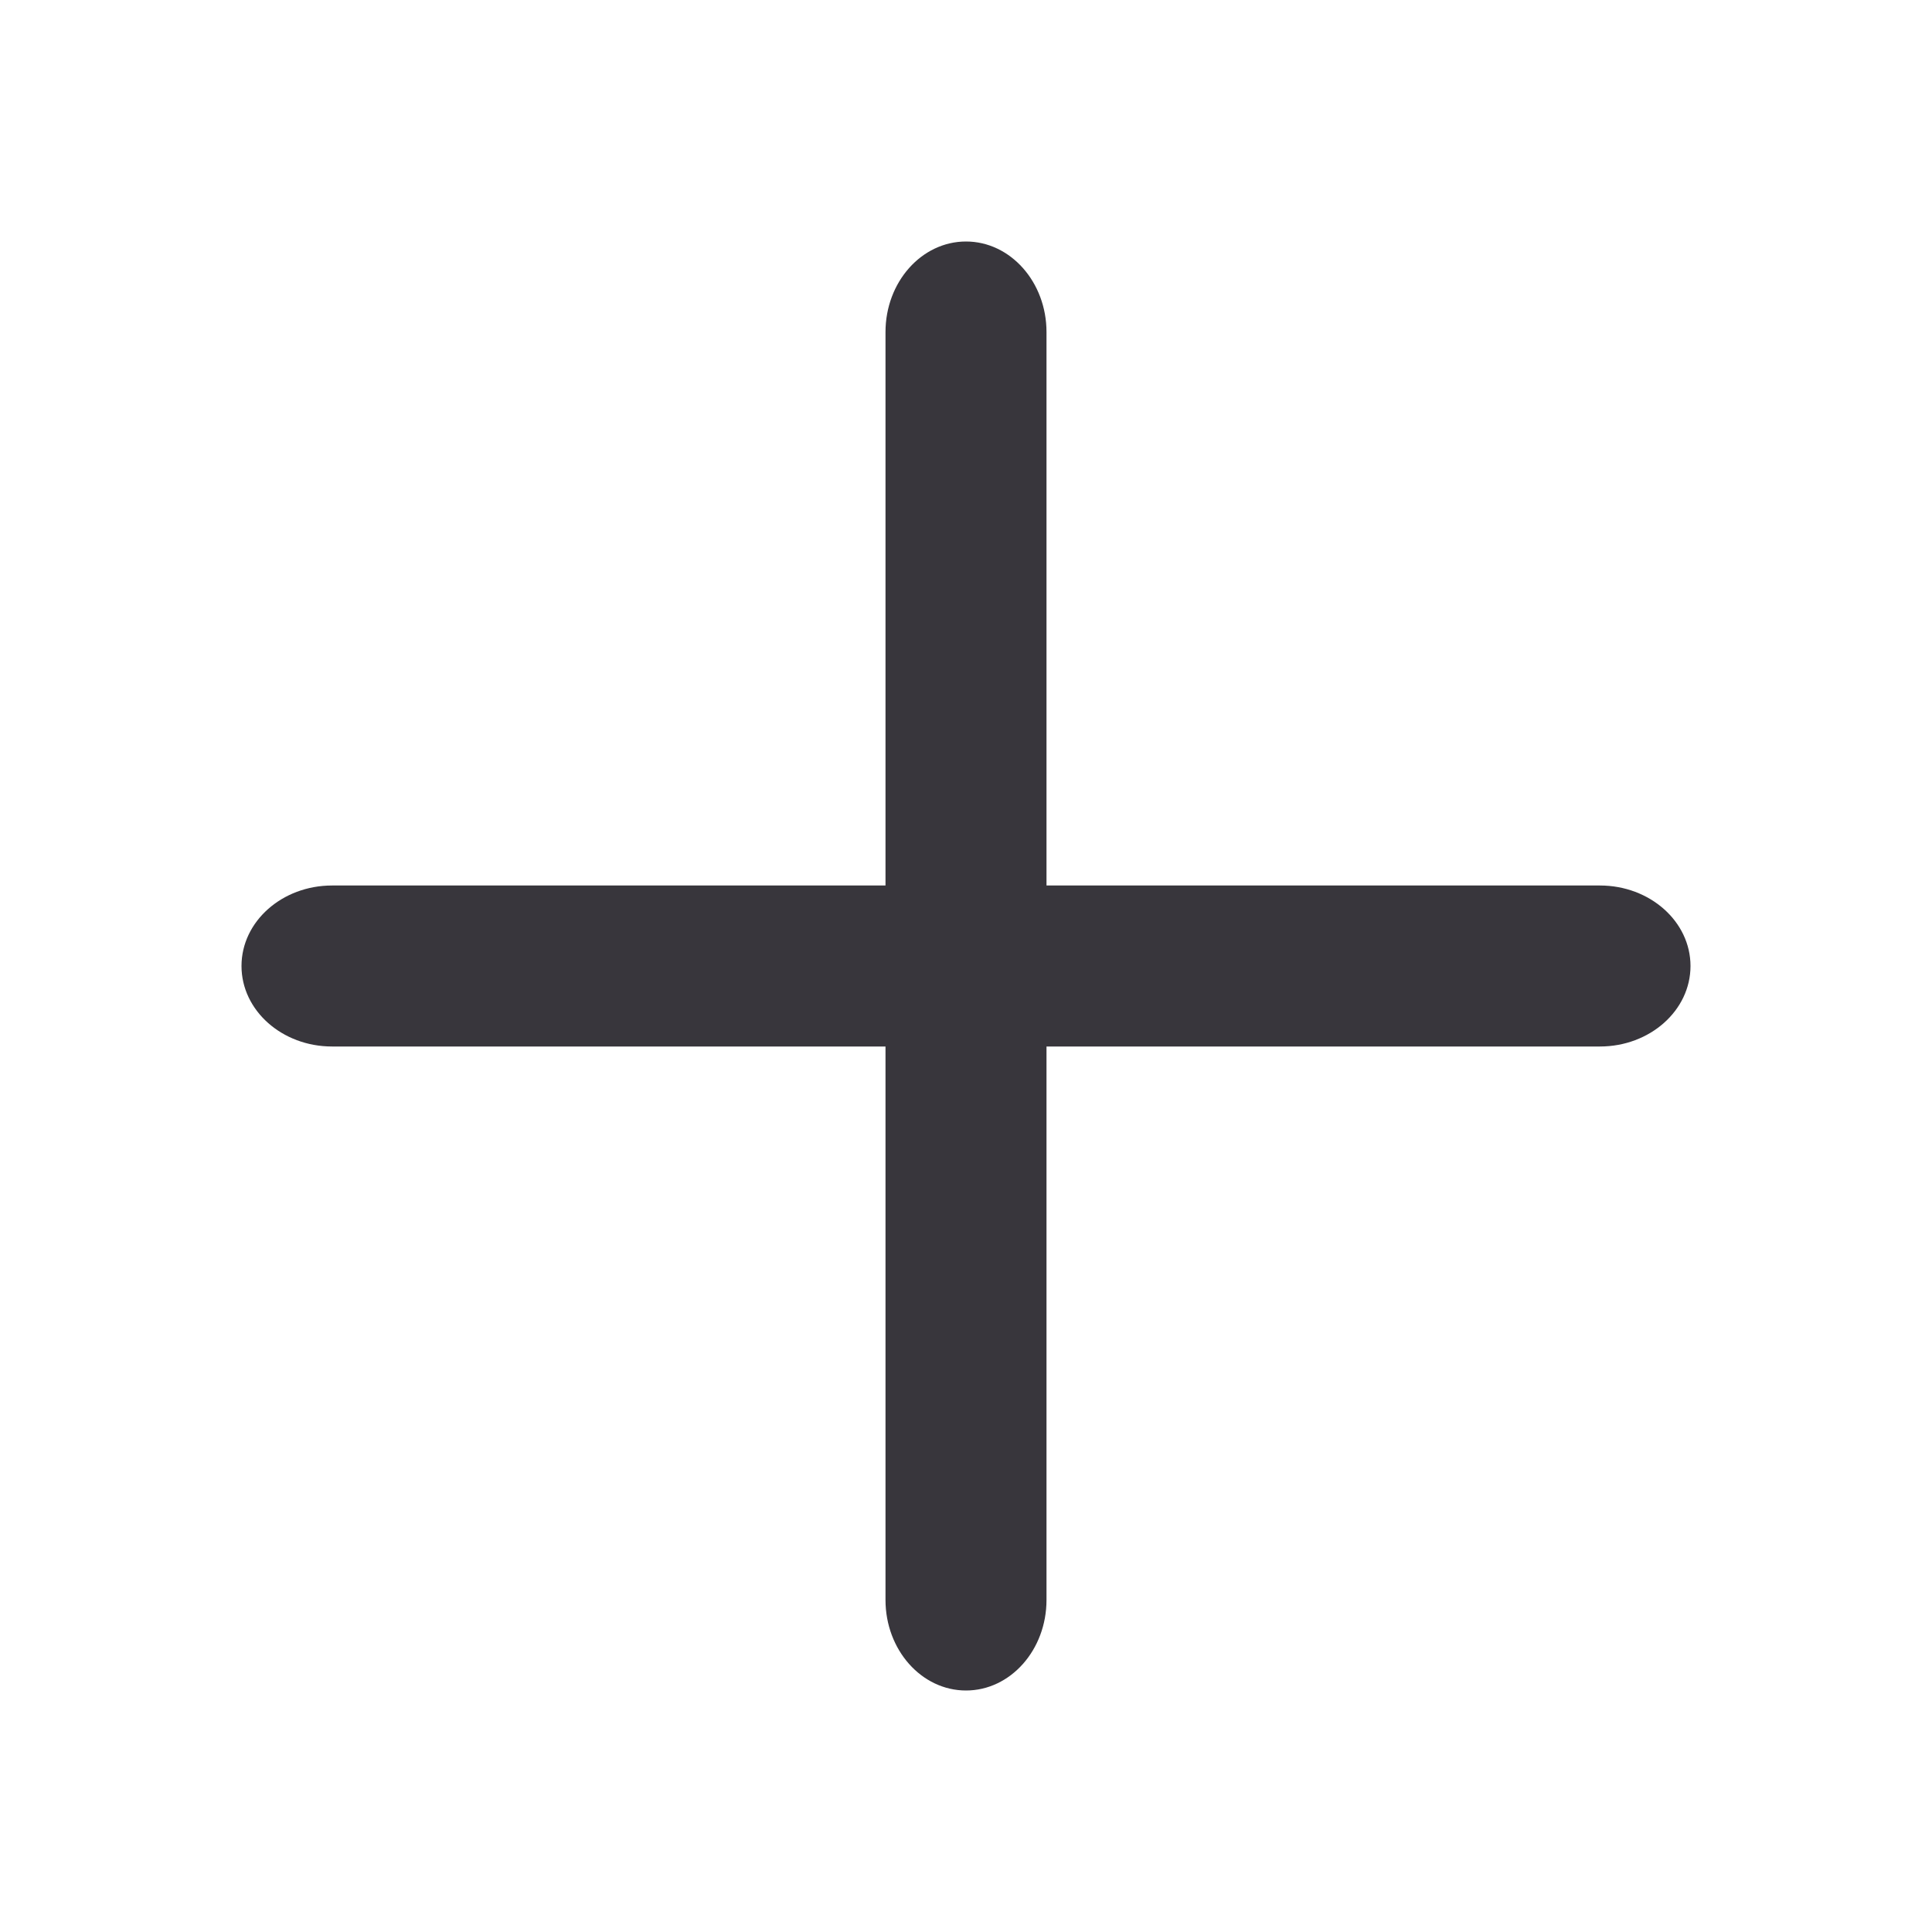
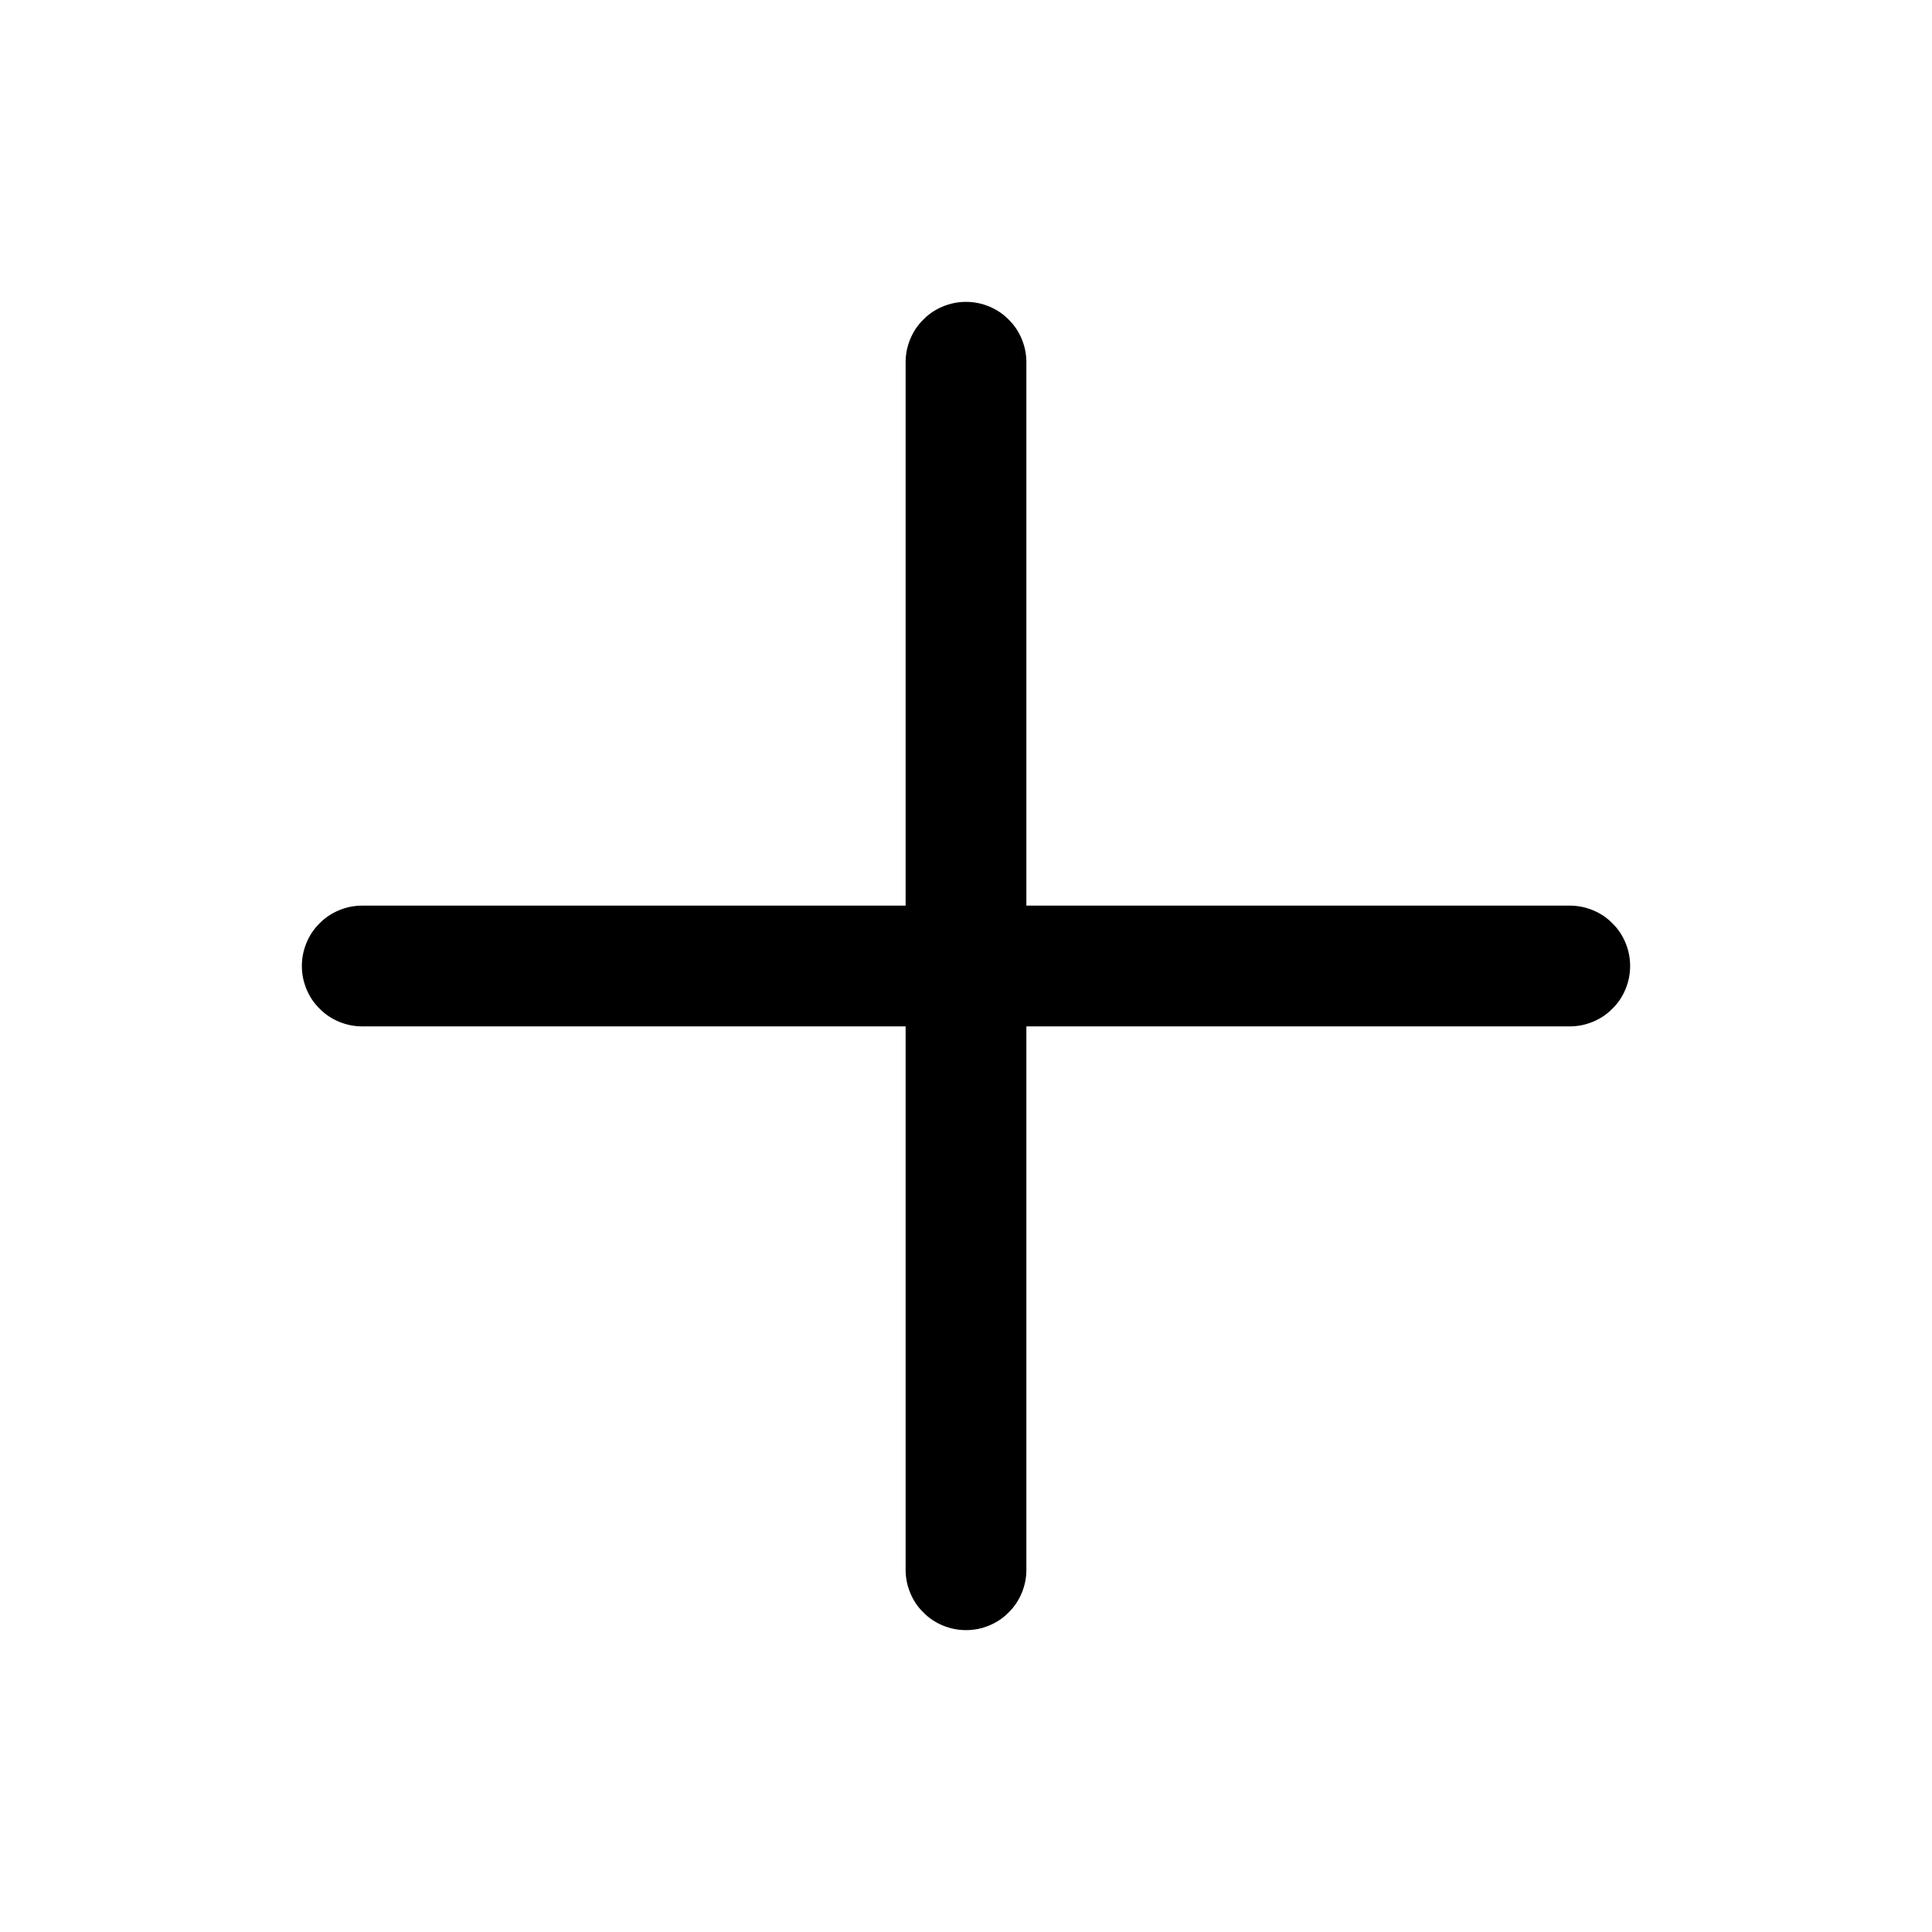
<svg xmlns="http://www.w3.org/2000/svg" fill="none" version="1.1" width="24" height="24" viewBox="0 0 24 24">
  <defs>
    <clipPath id="master_svg0_234_18041">
      <rect x="0" y="0" width="24" height="24" rx="0" />
    </clipPath>
-     <clipPath id="master_svg1_3105_3539">
-       <rect x="0" y="0" width="24" height="24" rx="0" />
-     </clipPath>
  </defs>
  <g clip-path="url(#master_svg0_234_18041)">
-     <g clip-path="url(#master_svg1_3105_3539)" />
-     <g transform="matrix(0,1,-1,0,16,-10)">
-       <path d="M29.875,3L14.125,3C13.504,3,13,3.448,13,4C13,4.552,13.504,5,14.125,5L29.875,5C30.496,5,31,4.552,31,4C31,3.448,30.496,3,29.875,3Z" fill-rule="evenodd" fill="#38363C" fill-opacity="1" />
-     </g>
    <g>
-       <path d="M19.875,11L4.125,11C3.504,11,3,11.448,3,12C3,12.552,3.504,13,4.125,13L19.875,13C20.496,13,21,12.552,21,12C21,11.448,20.496,11,19.875,11Z" fill-rule="evenodd" fill="#38363C" fill-opacity="1" />
+       <path d="M11.25,4.5Q11.25,4.426,11.264,4.354Q11.279,4.281,11.307,4.213Q11.335,4.145,11.376,4.083Q11.417,4.022,11.47,3.97Q11.522,3.917,11.583,3.876Q11.645,3.835,11.713,3.807Q11.781,3.779,11.854,3.764Q11.926,3.75,12,3.75Q12.074,3.75,12.146,3.764Q12.219,3.779,12.287,3.807Q12.355,3.835,12.417,3.876Q12.478,3.917,12.53,3.97Q12.583,4.022,12.624,4.083Q12.665,4.145,12.693,4.213Q12.721,4.281,12.736,4.354Q12.75,4.426,12.75,4.5L12.75,11.25L19.5,11.25Q19.574,11.25,19.646,11.264Q19.719,11.279,19.787,11.307Q19.855,11.335,19.917,11.376Q19.978,11.417,20.03,11.47Q20.083,11.522,20.124,11.583Q20.165,11.645,20.193,11.713Q20.221,11.781,20.236,11.854Q20.25,11.926,20.25,12Q20.25,12.074,20.236,12.146Q20.221,12.219,20.193,12.287Q20.165,12.355,20.124,12.417Q20.083,12.478,20.03,12.53Q19.978,12.583,19.917,12.624Q19.855,12.665,19.787,12.693Q19.719,12.721,19.646,12.736Q19.574,12.75,19.5,12.75L12.75,12.75L12.75,19.5Q12.75,19.574,12.736,19.646Q12.721,19.719,12.693,19.787Q12.665,19.855,12.624,19.917Q12.583,19.978,12.53,20.03Q12.478,20.083,12.417,20.124Q12.355,20.165,12.287,20.193Q12.219,20.221,12.146,20.236Q12.074,20.25,12,20.25Q11.926,20.25,11.854,20.236Q11.781,20.221,11.713,20.193Q11.645,20.165,11.583,20.124Q11.522,20.083,11.47,20.03Q11.417,19.978,11.376,19.917Q11.335,19.855,11.307,19.787Q11.279,19.719,11.264,19.646Q11.25,19.574,11.25,19.5L11.25,12.75L4.5,12.75Q4.426,12.75,4.354,12.736Q4.281,12.721,4.213,12.693Q4.145,12.665,4.083,12.624Q4.022,12.583,3.97,12.53Q3.917,12.478,3.876,12.417Q3.835,12.355,3.807,12.287Q3.779,12.219,3.764,12.146Q3.75,12.074,3.75,12Q3.75,11.926,3.764,11.854Q3.779,11.781,3.807,11.713Q3.835,11.645,3.876,11.583Q3.917,11.522,3.97,11.47Q4.022,11.417,4.083,11.376Q4.145,11.335,4.213,11.307Q4.281,11.279,4.354,11.264Q4.426,11.25,4.5,11.25L11.25,11.25L11.25,4.5Z" fill-rule="evenodd" fill="#000000" fill-opacity="1" />
    </g>
  </g>
</svg>
